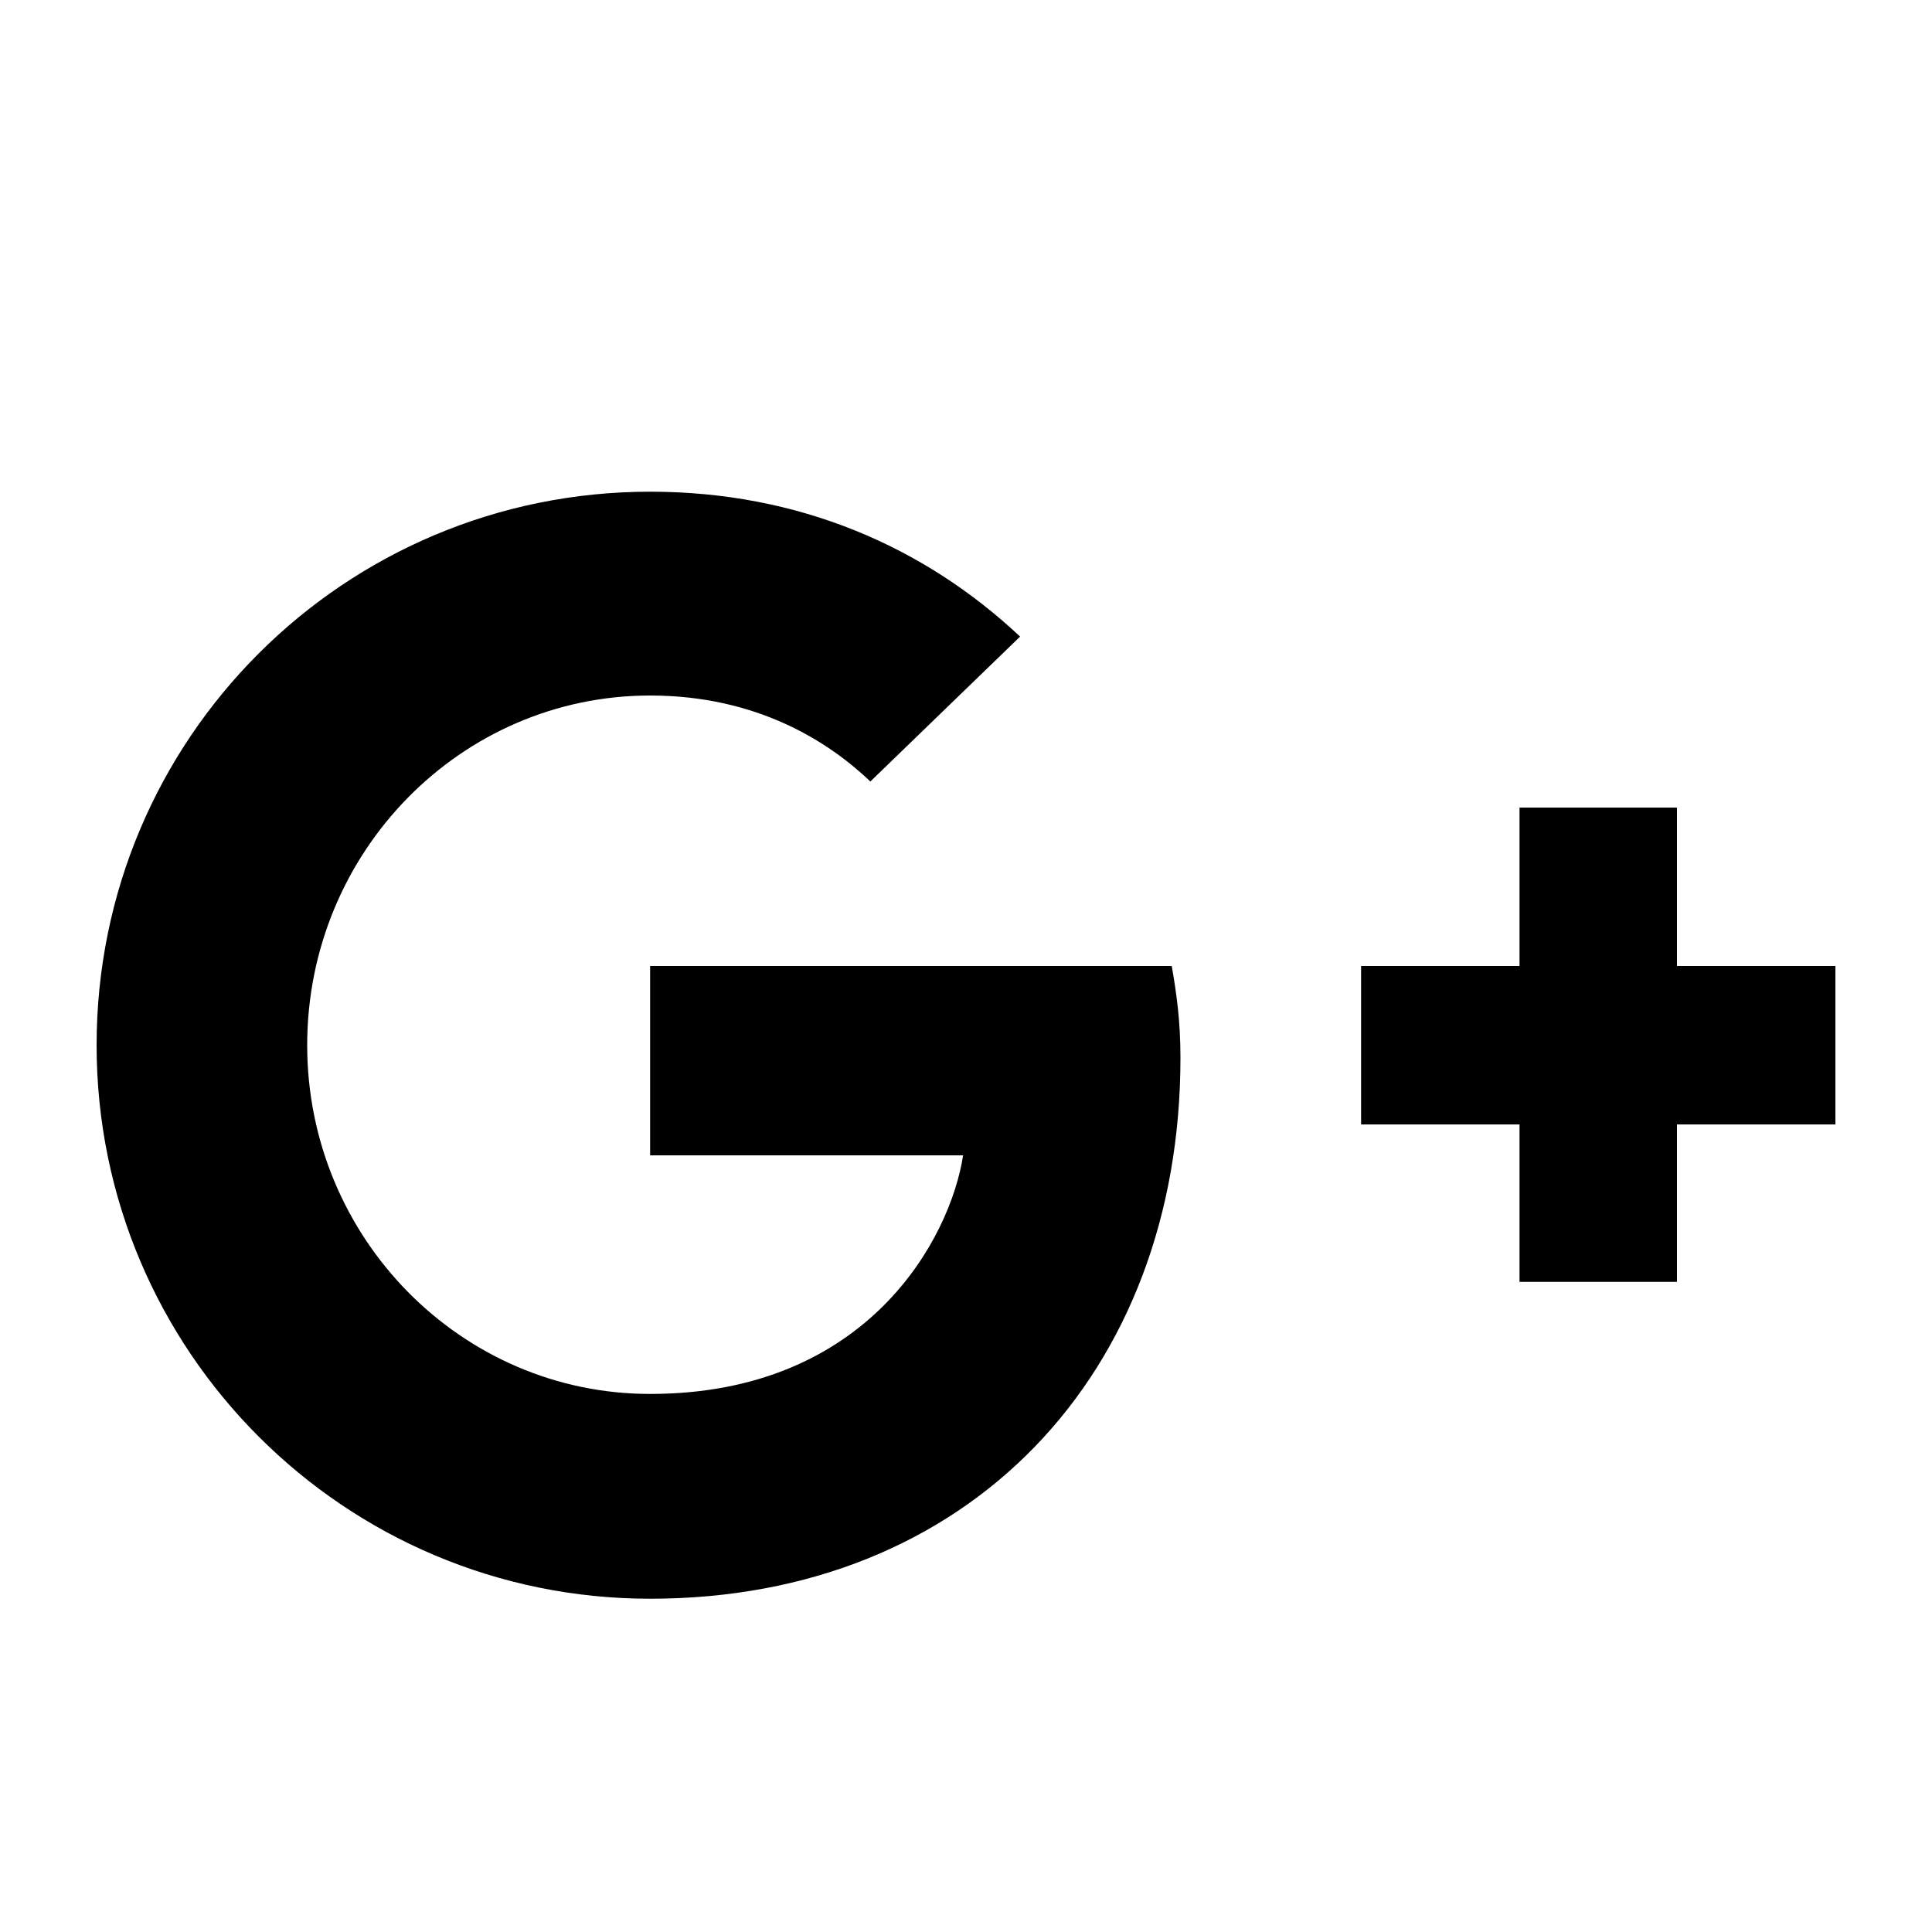
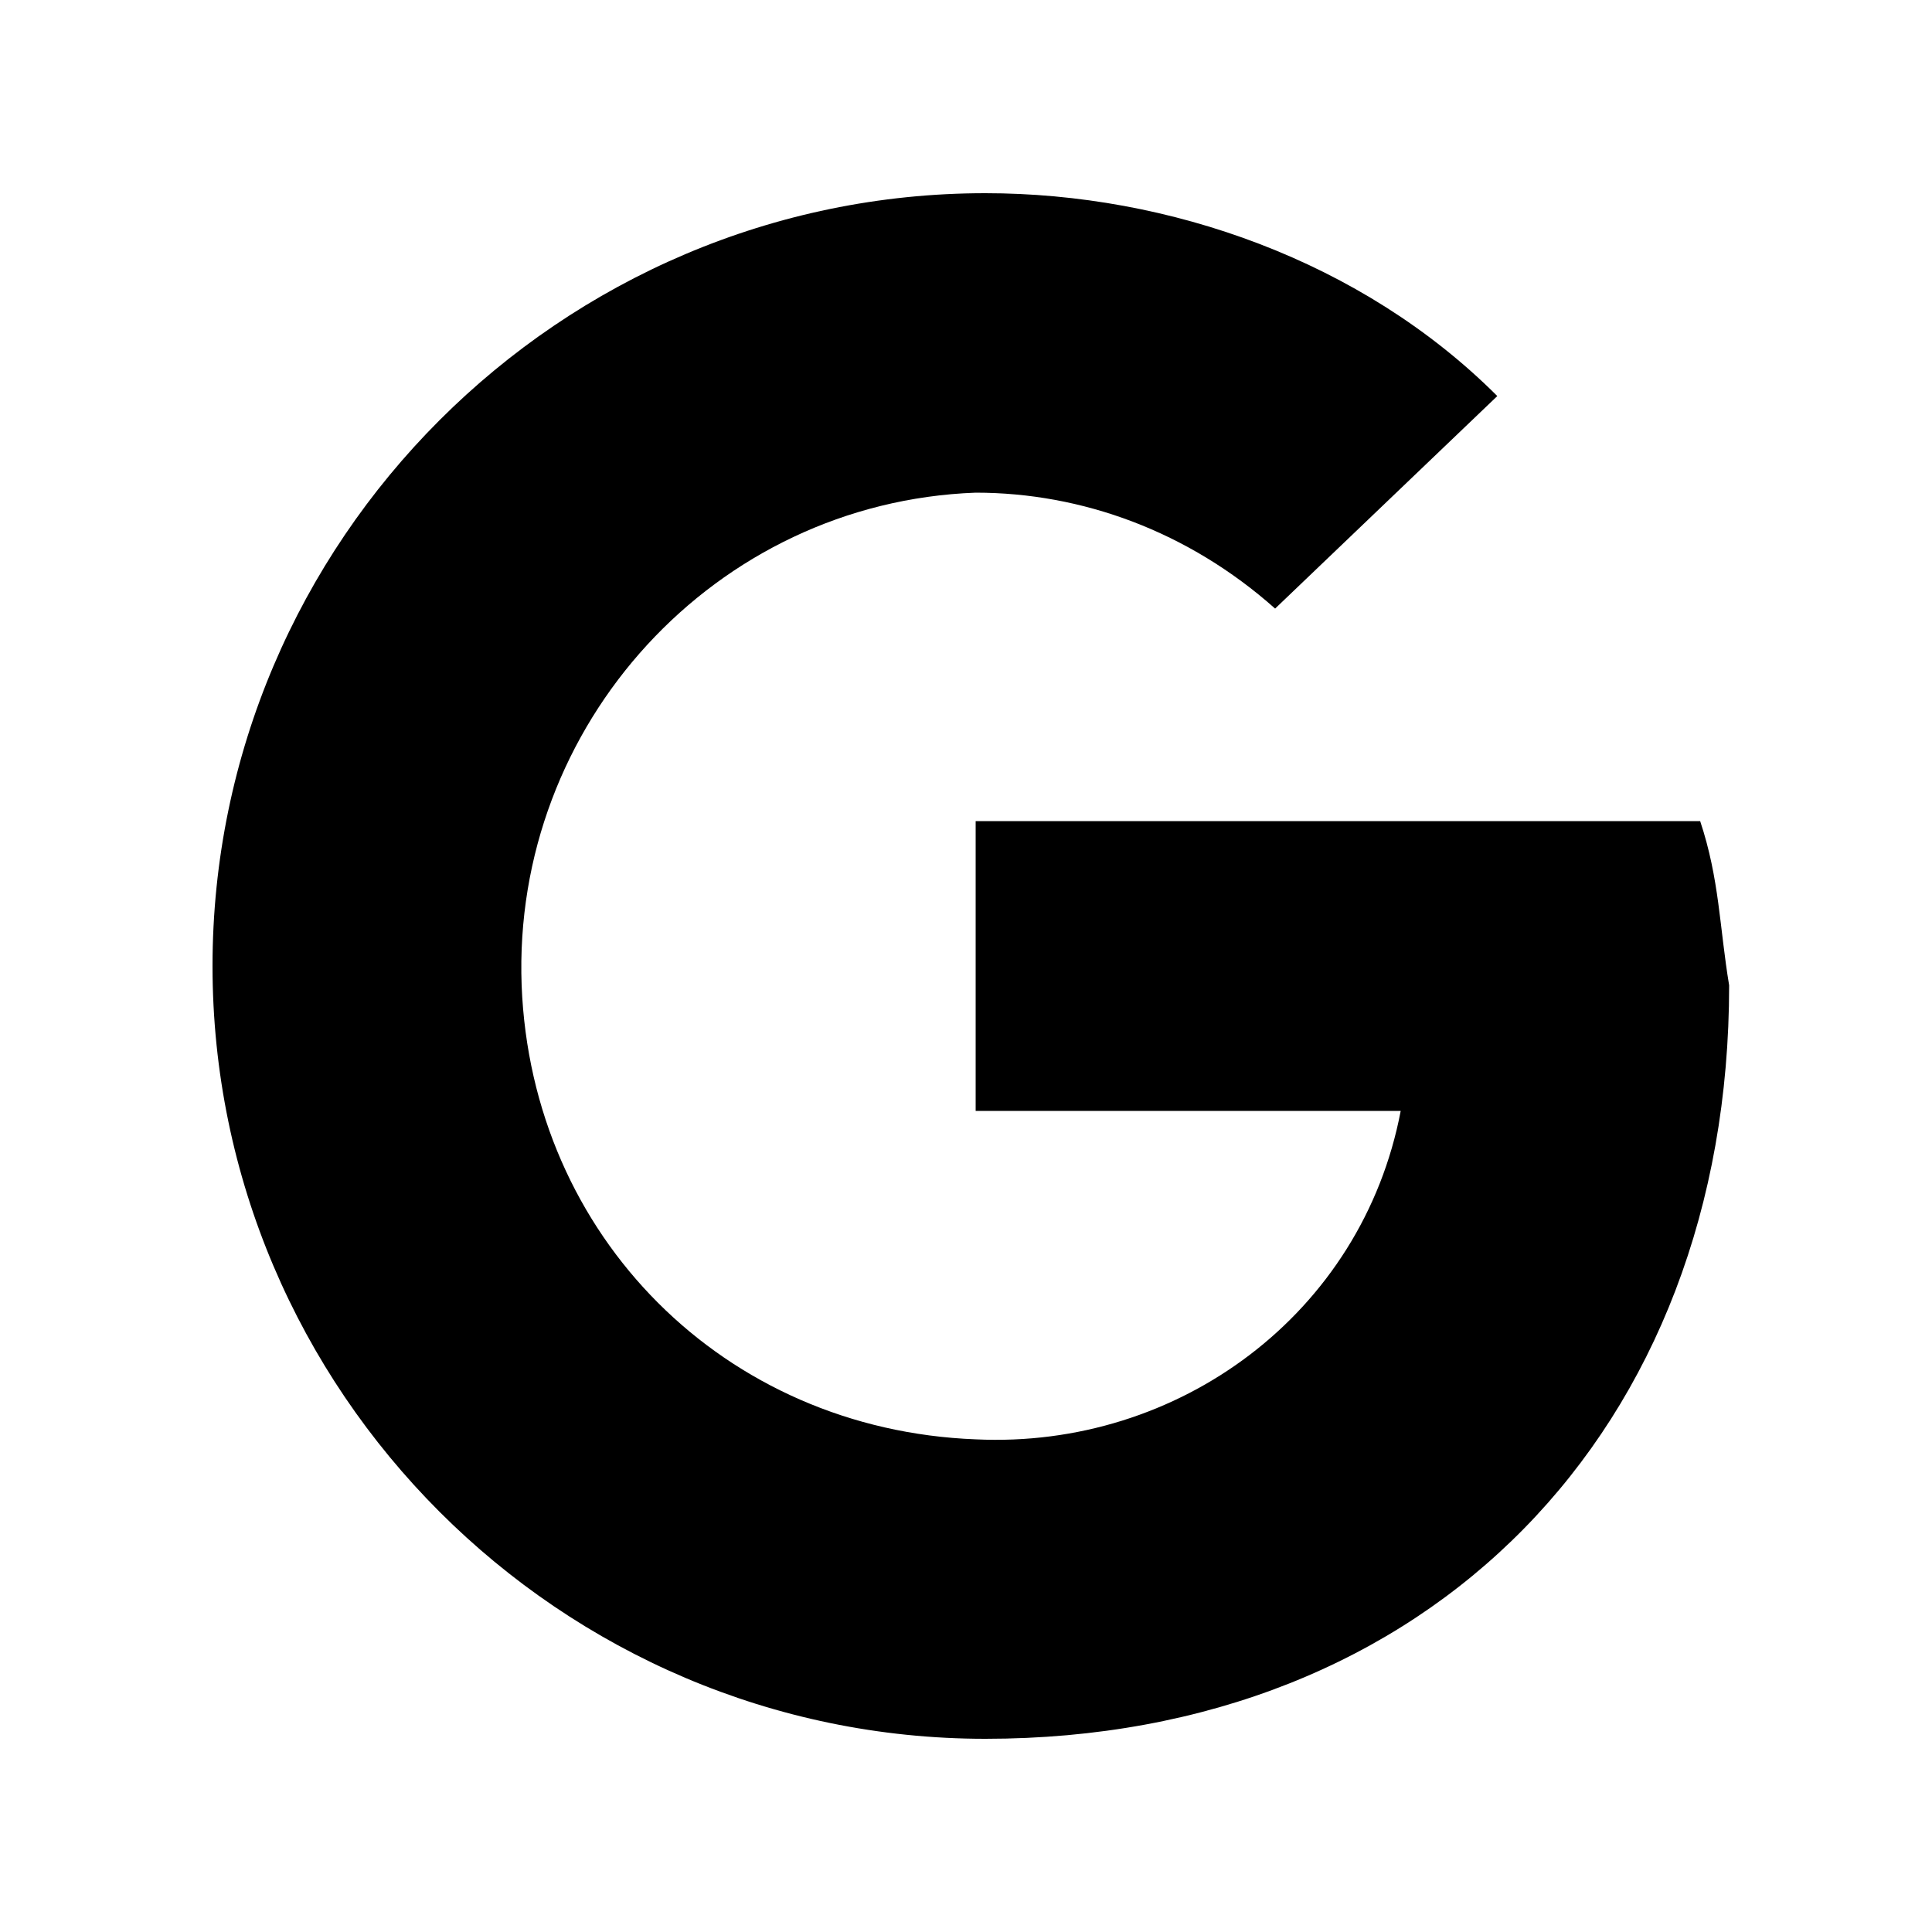
<svg xmlns="http://www.w3.org/2000/svg" viewBox="0 0 20 20">
  <rect x="0" fill="none" width="20" height="20" />
  <g>
-     <path d="M6.73 10h5.4c.05.29.09.57.09.95 0 3.27-2.19 5.6-5.49 5.6-3.17 0-5.73-2.57-5.73-5.73 0-3.17 2.56-5.73 5.73-5.73 1.54 0 2.84.57 3.83 1.5l-1.55 1.5c-.43-.41-1.17-.89-2.28-.89-1.96 0-3.55 1.62-3.55 3.62 0 1.99 1.59 3.61 3.55 3.61 2.26 0 3.11-1.62 3.24-2.47H6.73V10zM19 10v1.64h-1.64v1.63h-1.63v-1.63h-1.64V10h1.64V8.36h1.63V10H19z" />
+     <style>.st0{fill-rule:evenodd;clip-rule:evenodd;}</style>
+     <path d="M17.6 8.5h-7.5v3h4.4c-.4 2.1-2.3 3.5-4.4 3.4-2.6-.1-4.6-2.1-4.7-4.7-.1-2.7 2-5 4.7-5.1 1.1 0 2.2.4 3.1 1.2l2.3-2.2C14.1 2.7 12.1 2 10.2 2c-4.4 0-8 3.6-8 8s3.6 8 8 8c4.6 0 7.7-3.2 7.7-7.8-.1-.6-.1-1.1-.3-1.7z" />
  </g>
</svg>
